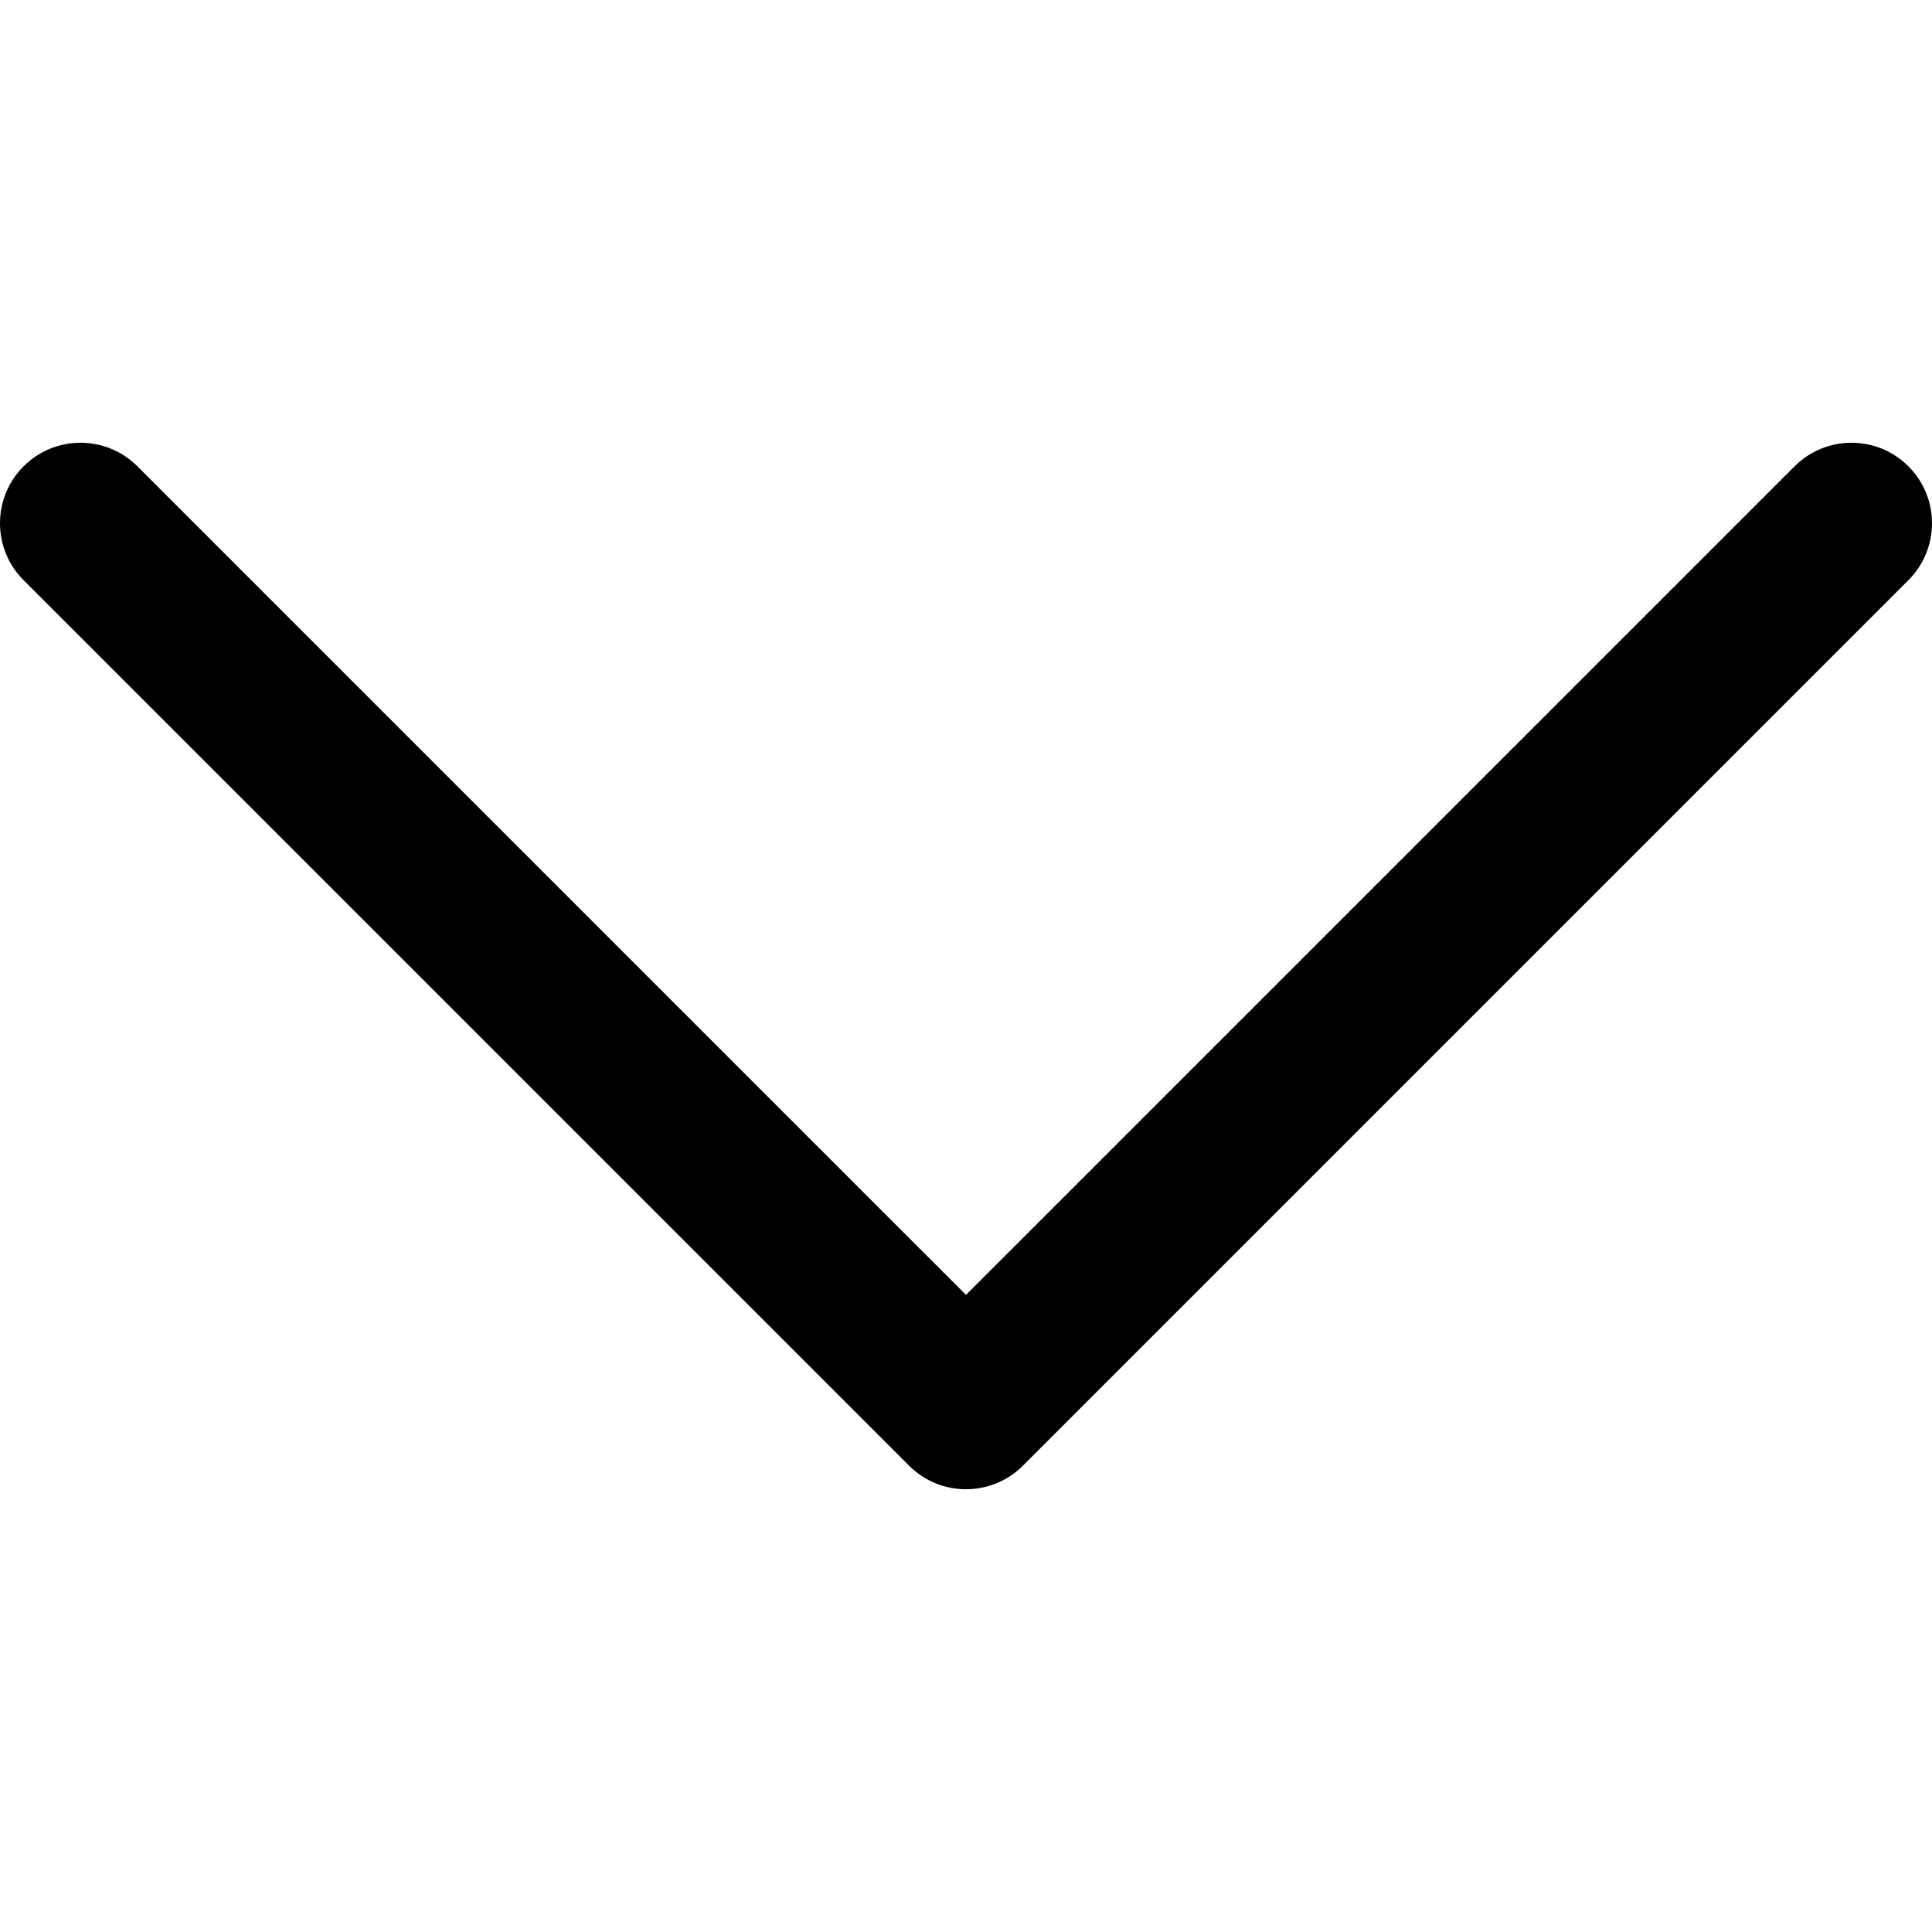
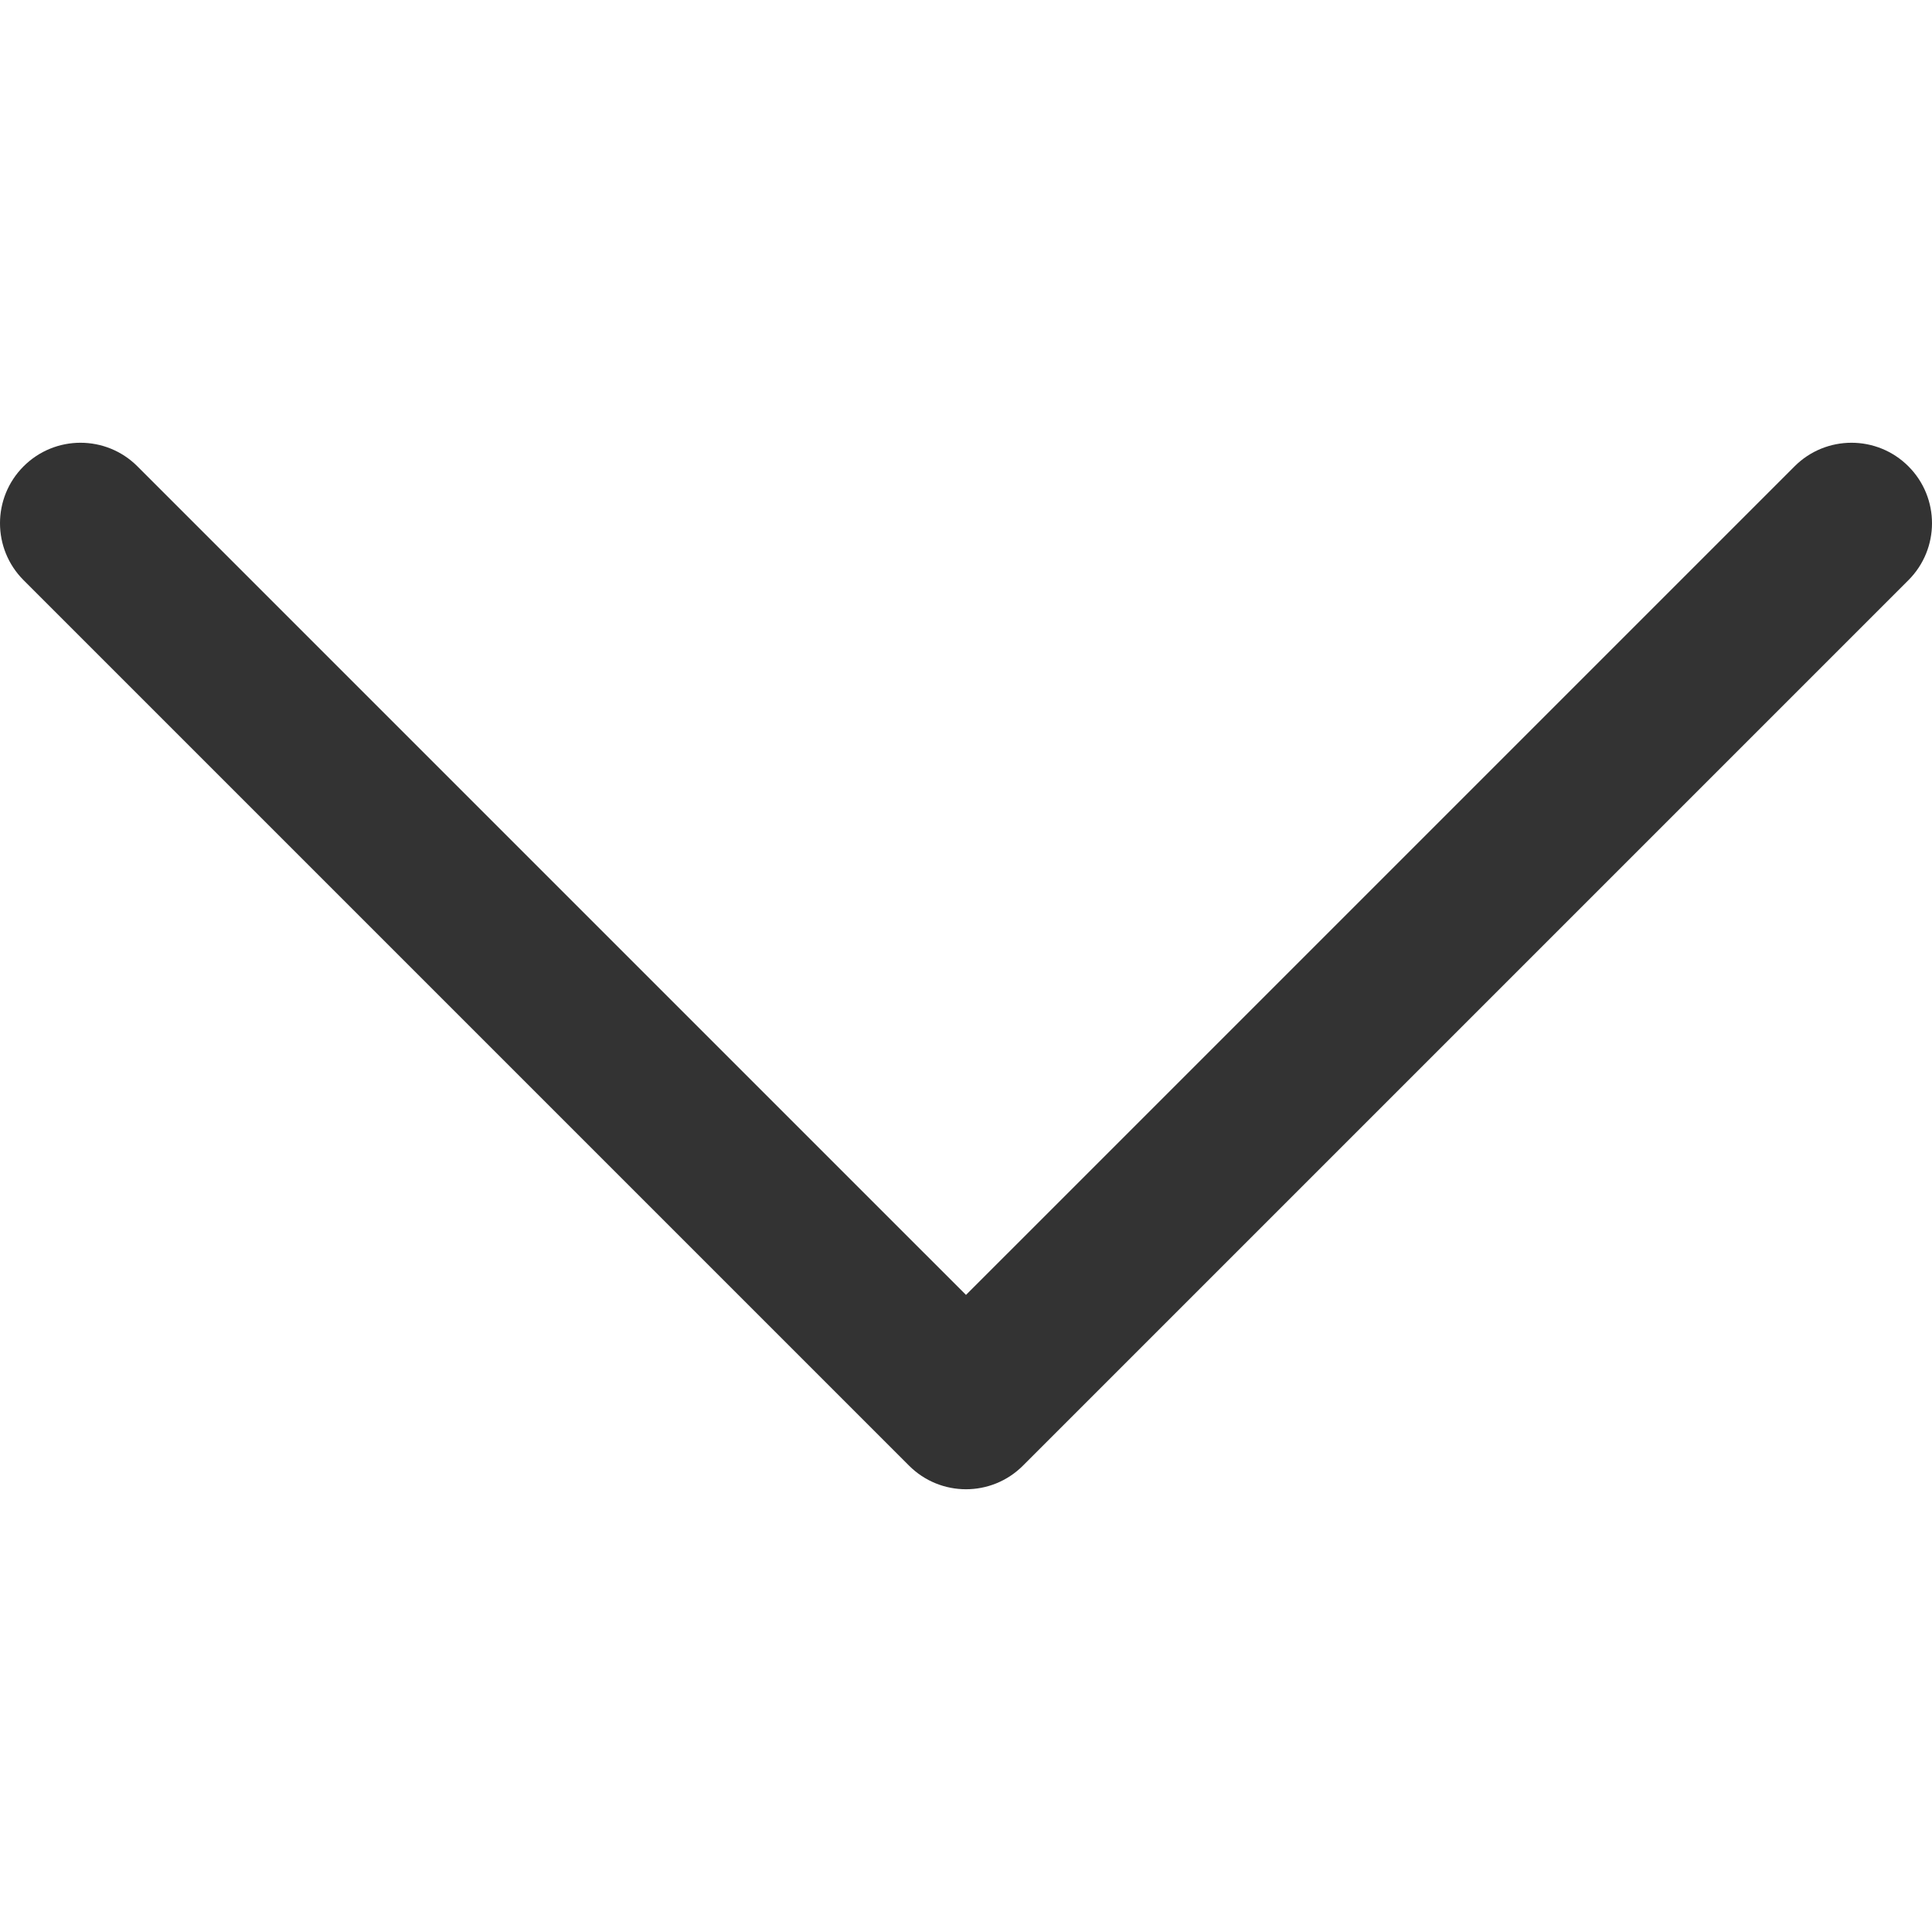
- <svg xmlns="http://www.w3.org/2000/svg" fill="#000000" height="800px" width="800px" version="1.1" id="Layer_1" viewBox="0 0 512 512" xml:space="preserve">
+ <svg xmlns="http://www.w3.org/2000/svg" fill="#333333" height="800px" width="800px" version="1.1" id="Layer_1" viewBox="0 0 512 512" xml:space="preserve">
  <g>
    <g>
      <path d="M505.752,123.582c-8.331-8.331-21.839-8.331-30.17,0L256,343.163L36.418,123.582c-8.331-8.331-21.839-8.331-30.17,0    s-8.331,21.839,0,30.17l234.667,234.667c8.331,8.331,21.839,8.331,30.17,0l234.667-234.667    C514.083,145.42,514.083,131.913,505.752,123.582z" />
    </g>
  </g>
</svg>
